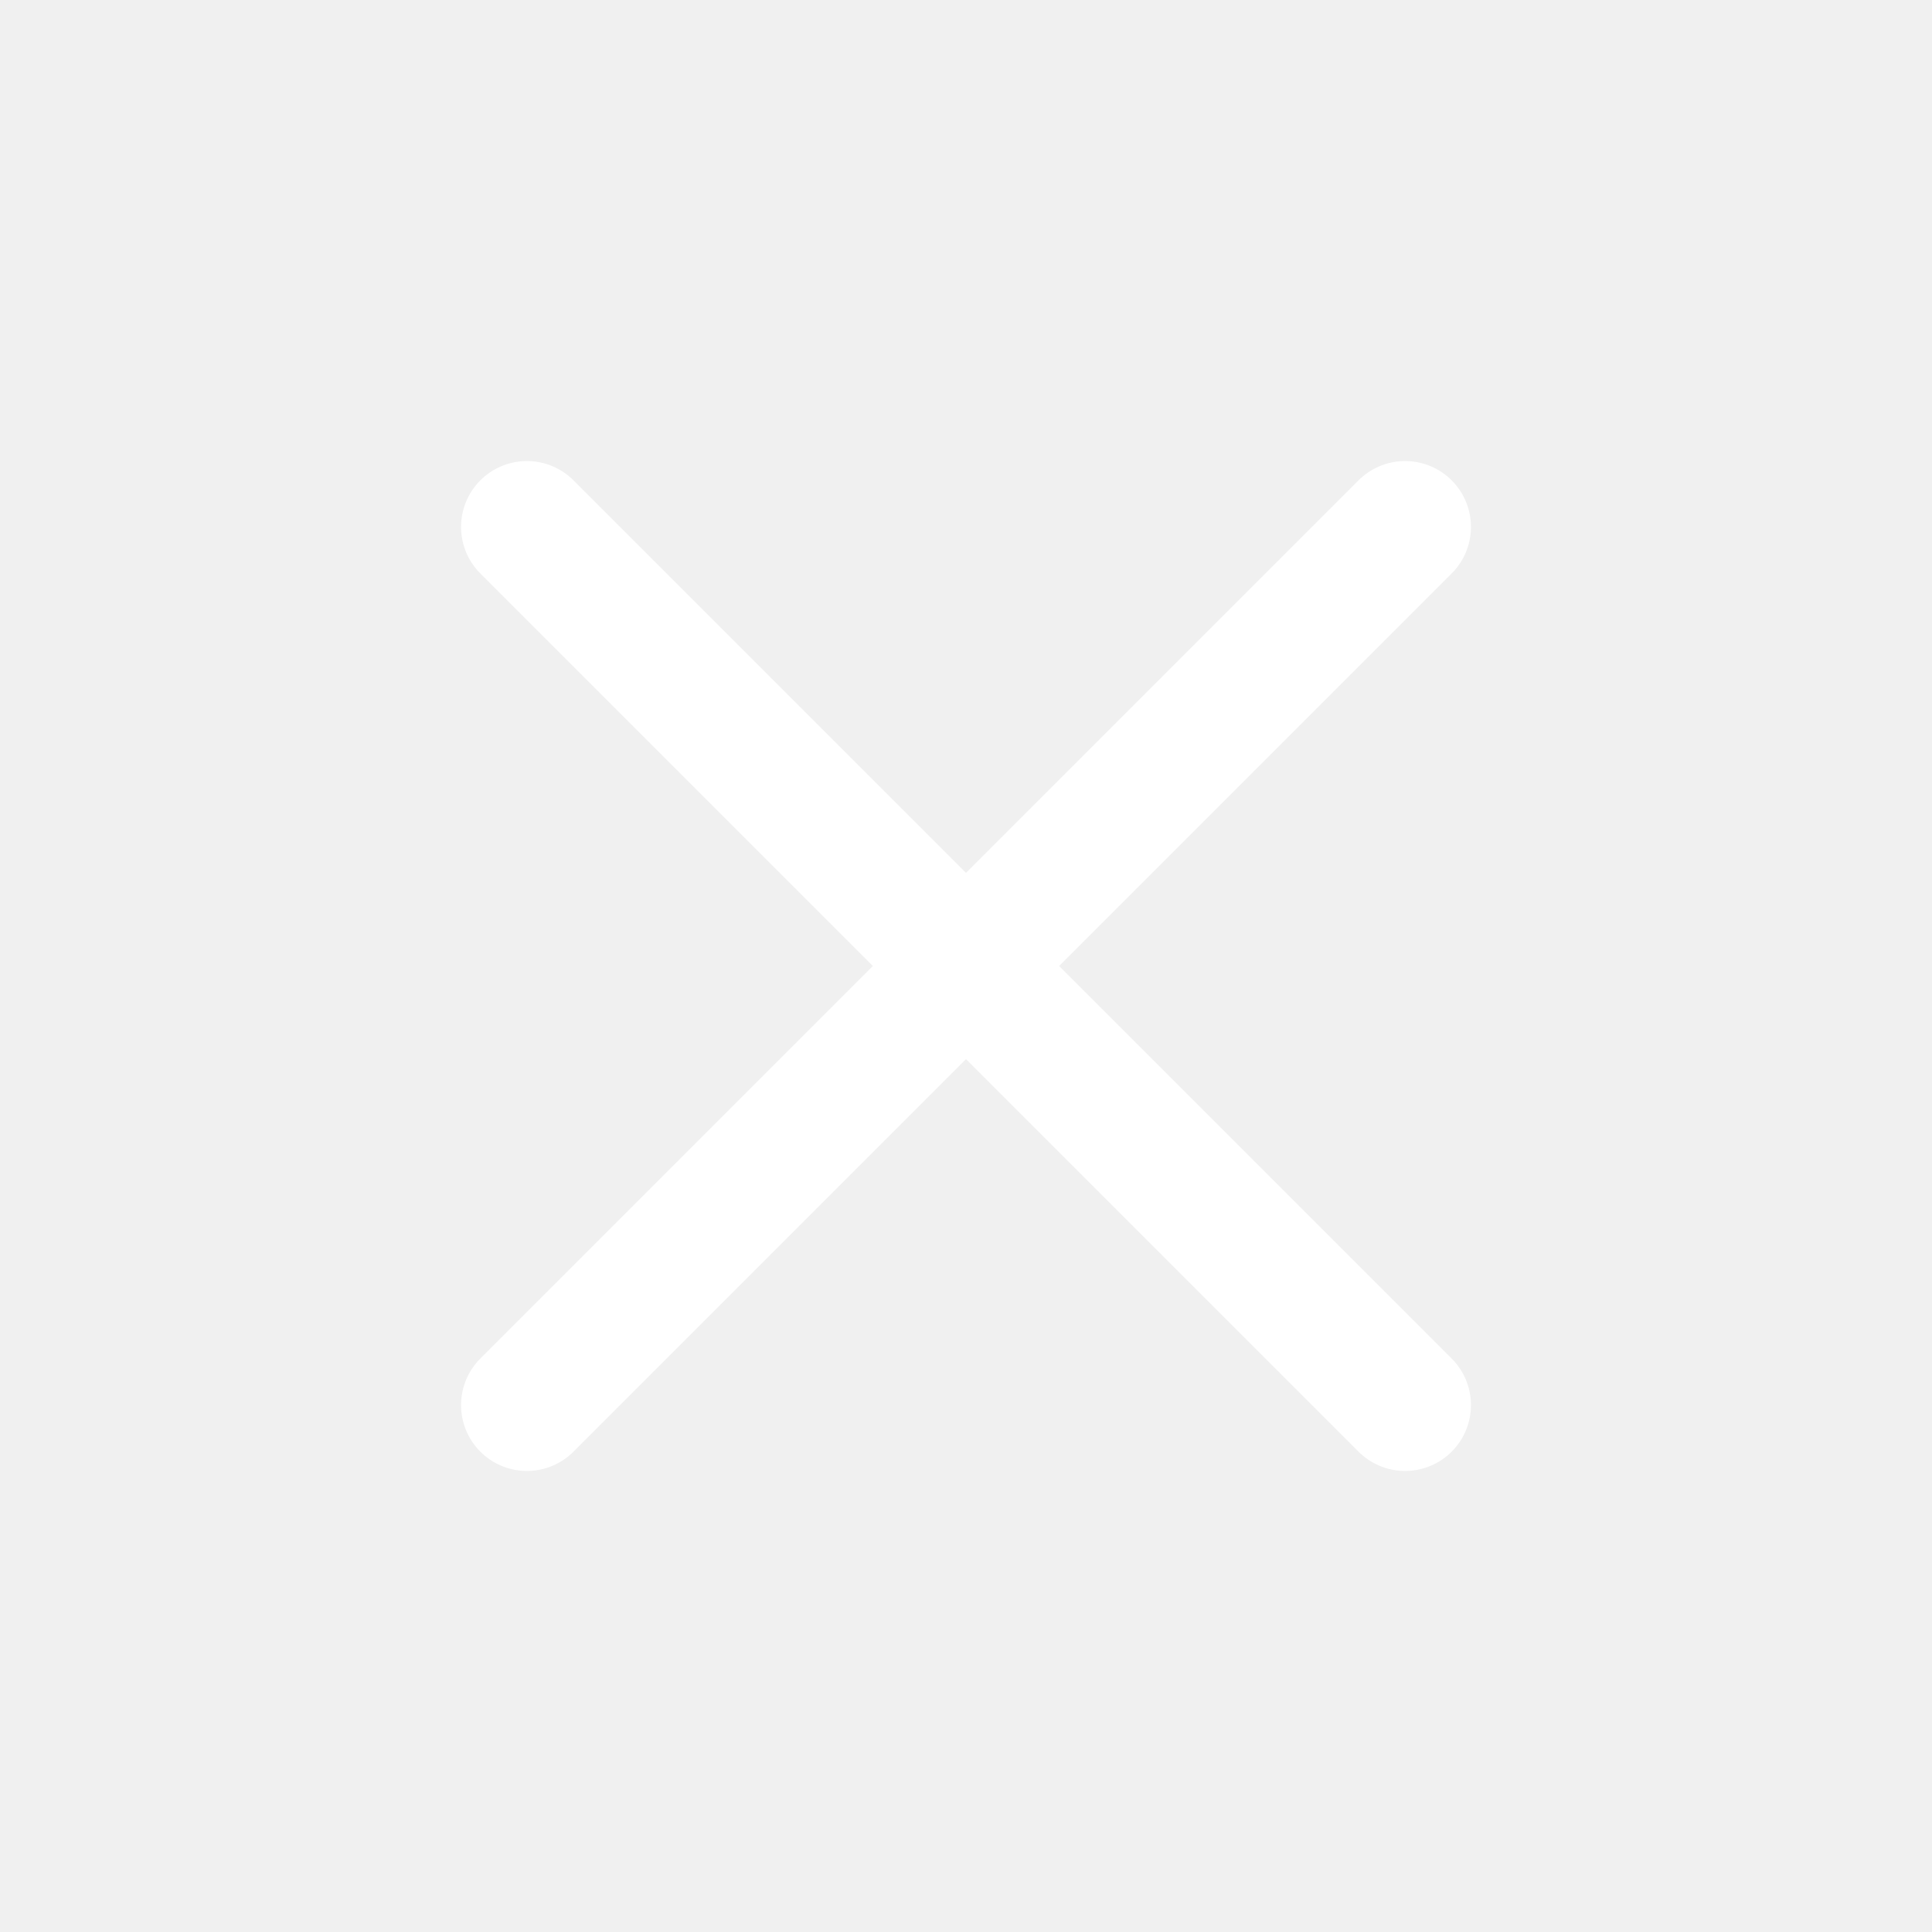
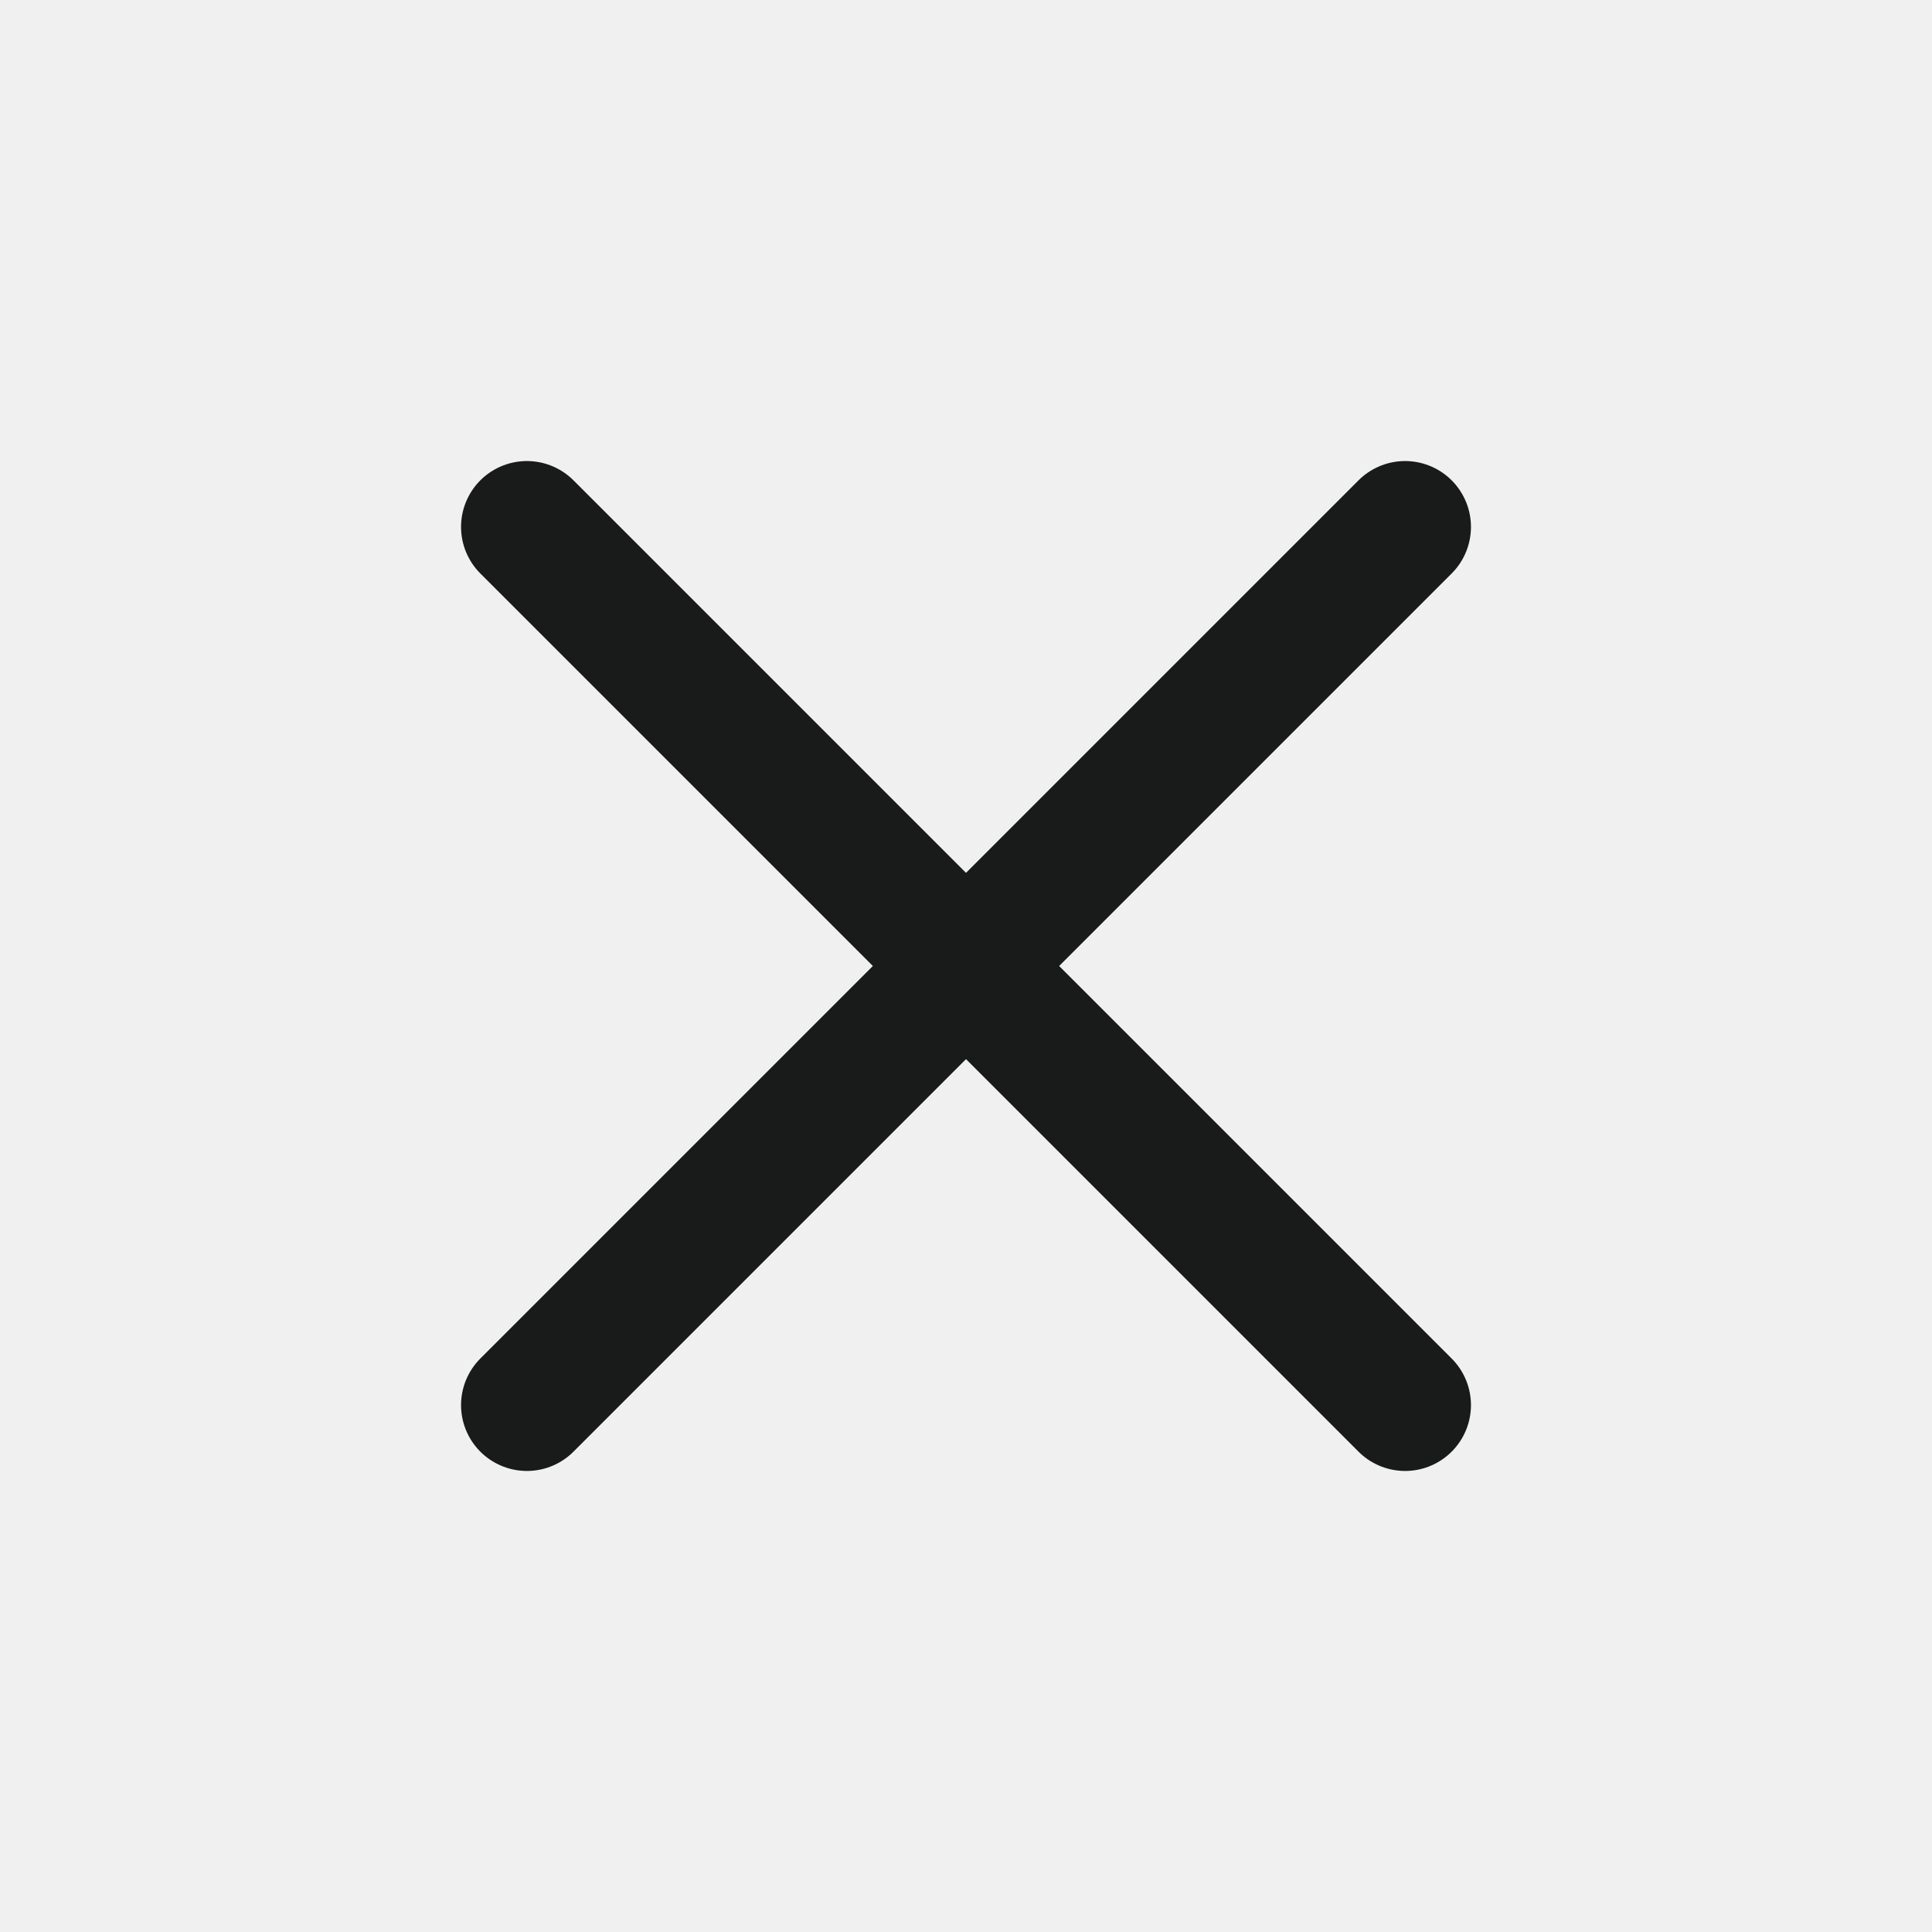
<svg xmlns="http://www.w3.org/2000/svg" version="1.1" id="Layer_1" x="0px" y="0px" width="44px" height="44px" viewBox="7 -7 44 44" enable-background="new 7 -7 44 44" xml:space="preserve">
  <g>
-     <line fill="none" stroke="#FFFFFF" stroke-width="3" stroke-linecap="round" stroke-miterlimit="10" x1="19" y1="5" x2="39" y2="25" />
-     <line fill="none" stroke="#FFFFFF" stroke-width="3" stroke-linecap="round" stroke-miterlimit="10" x1="39" y1="5" x2="19" y2="25" />
+     <line fill="none" stroke="#191a1a" stroke-width="3" stroke-linecap="round" stroke-miterlimit="10" x1="19" y1="5" x2="39" y2="25" />
+     <line fill="none" stroke="#191a1a" stroke-width="3" stroke-linecap="round" stroke-miterlimit="10" x1="39" y1="5" x2="19" y2="25" />
  </g>
</svg>
